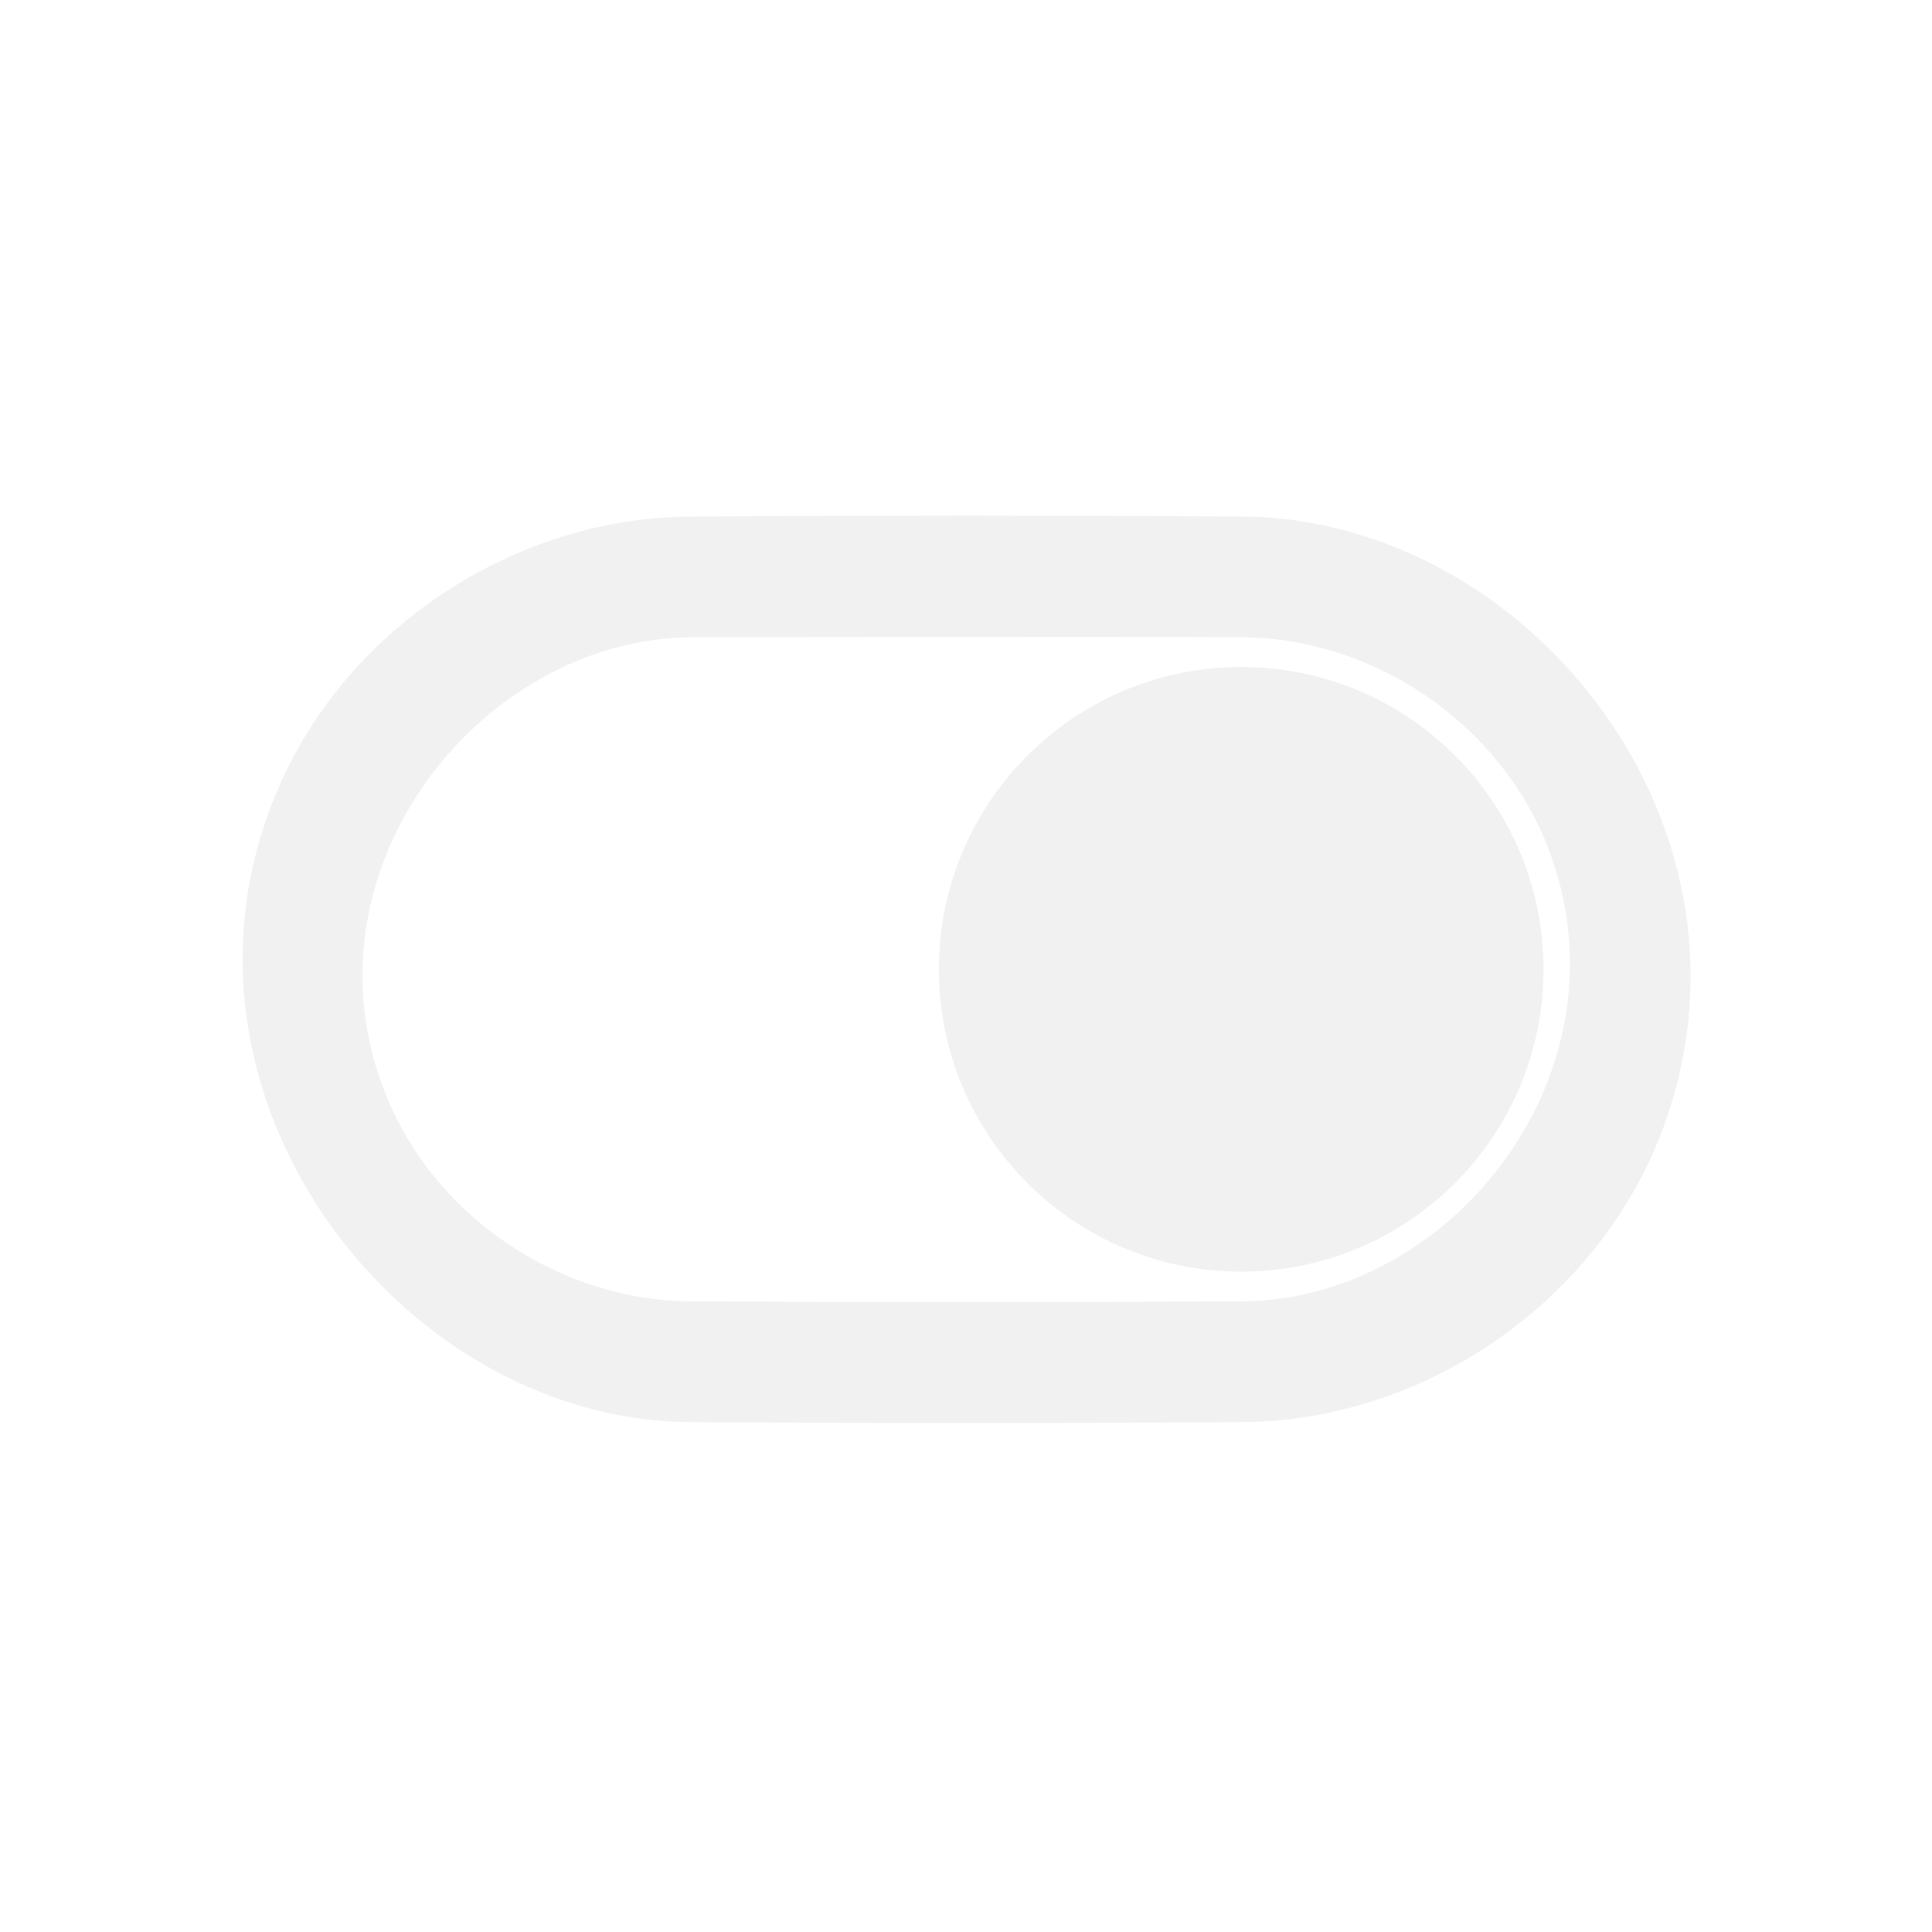
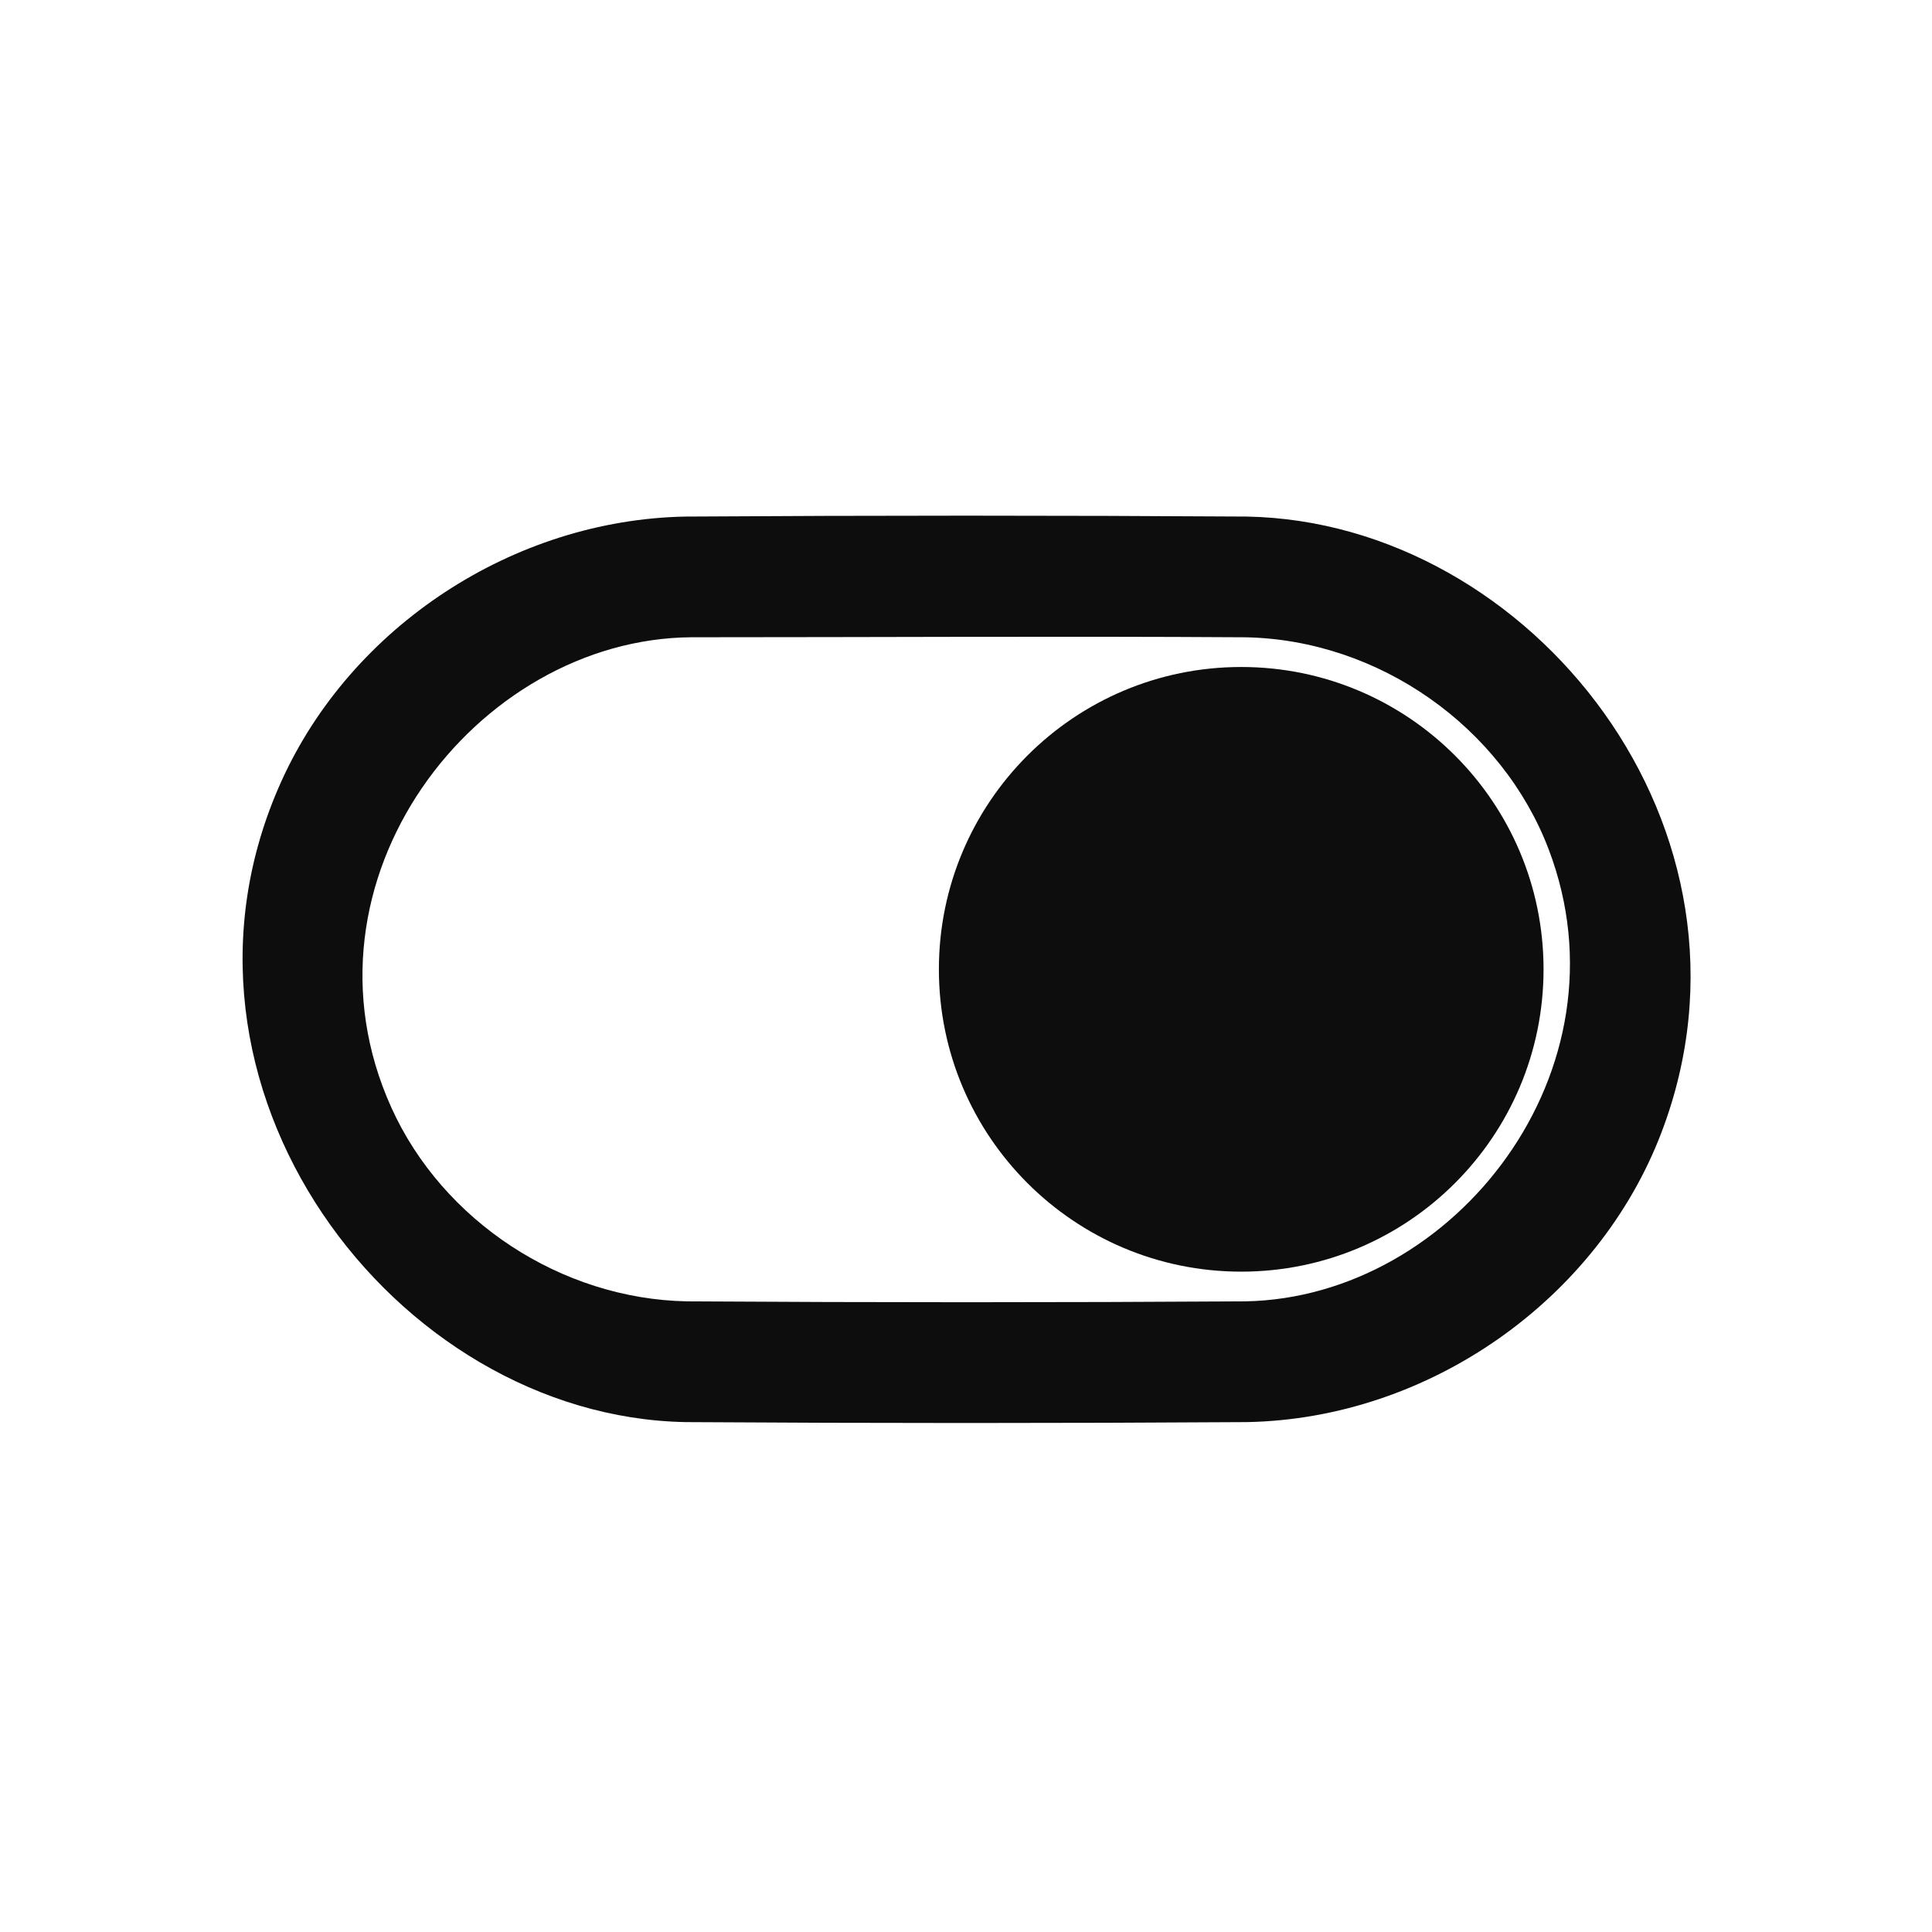
- <svg xmlns="http://www.w3.org/2000/svg" fill="#F1F1F1" width="800px" height="800px" viewBox="0 0 64 64" version="1.1" xml:space="preserve" style="fill-rule:evenodd;clip-rule:evenodd;stroke-linejoin:round;stroke-miterlimit:2;">
+ <svg xmlns="http://www.w3.org/2000/svg" fill="#0D0D0D" width="800px" height="800px" viewBox="0 0 64 64" version="1.1" xml:space="preserve" style="fill-rule:evenodd;clip-rule:evenodd;stroke-linejoin:round;stroke-miterlimit:2;">
  <rect id="Icons" x="-64" y="-320" width="1280" height="800" style="fill:none;" />
  <g id="Icons1">
    <g id="Strike">

</g>
    <g id="H1">

</g>
    <g id="H2">

</g>
    <g id="H3">

</g>
    <g id="list-ul">

</g>
    <g id="hamburger-1">

</g>
    <g id="hamburger-2">

</g>
    <g id="list-ol">

</g>
    <g id="list-task">

</g>
    <g id="trash">

</g>
    <g id="vertical-menu">

</g>
    <g id="horizontal-menu">

</g>
    <g id="sidebar-2">

</g>
    <g id="Pen">

</g>
    <g id="Pen1">

</g>
    <g id="clock">

</g>
    <g id="external-link">

</g>
    <g id="hr">

</g>
    <g id="info">

</g>
    <g id="warning">

</g>
    <g id="plus-circle">

</g>
    <g id="minus-circle">

</g>
    <g id="vue">

</g>
    <g id="cog">

</g>
    <g id="logo">

</g>
    <g id="radio-check">

</g>
    <g id="eye-slash">

</g>
    <g id="eye">

</g>
    <g id="toggle-off">
      <path d="M41.309,17.112c9.416,0.179 17.545,10.374 13.732,20.395c-2.105,5.532 -7.689,9.487 -13.732,9.602c-6.201,0.04 -12.402,0.04 -18.603,0c-9.653,-0.183 -17.944,-11.153 -13.383,-21.233c2.32,-5.128 7.685,-8.656 13.383,-8.764c6.201,-0.04 12.402,-0.04 18.603,0Zm-18.398,3.998c-7.151,0.046 -13.348,8.061 -9.944,15.586c1.694,3.744 5.614,6.334 9.789,6.413c6.168,0.039 12.335,0.039 18.503,0c6.934,-0.131 12.825,-7.661 10.043,-14.973c-1.54,-4.049 -5.615,-6.941 -10.044,-7.025c-6.115,-0.039 -12.231,-0.001 -18.347,-0.001Z" style="fill-rule:nonzero;" />
      <circle cx="41.117" cy="32.11" r="10.015" />
    </g>
    <g id="shredder">

</g>
    <g id="spinner--loading--dots-">

</g>
    <g id="react">

</g>
    <g id="check-selected">

</g>
    <g id="turn-off">

</g>
    <g id="code-block">

</g>
    <g id="user">

</g>
    <g id="coffee-bean">

</g>
    <g id="coffee-beans">
      <g id="coffee-bean1">

</g>
    </g>
    <g id="coffee-bean-filled">

</g>
    <g id="coffee-beans-filled">
      <g id="coffee-bean2">

</g>
    </g>
    <g id="clipboard">

</g>
    <g id="clipboard-paste">

</g>
    <g id="clipboard-copy">

</g>
    <g id="Layer1">

</g>
  </g>
</svg>
